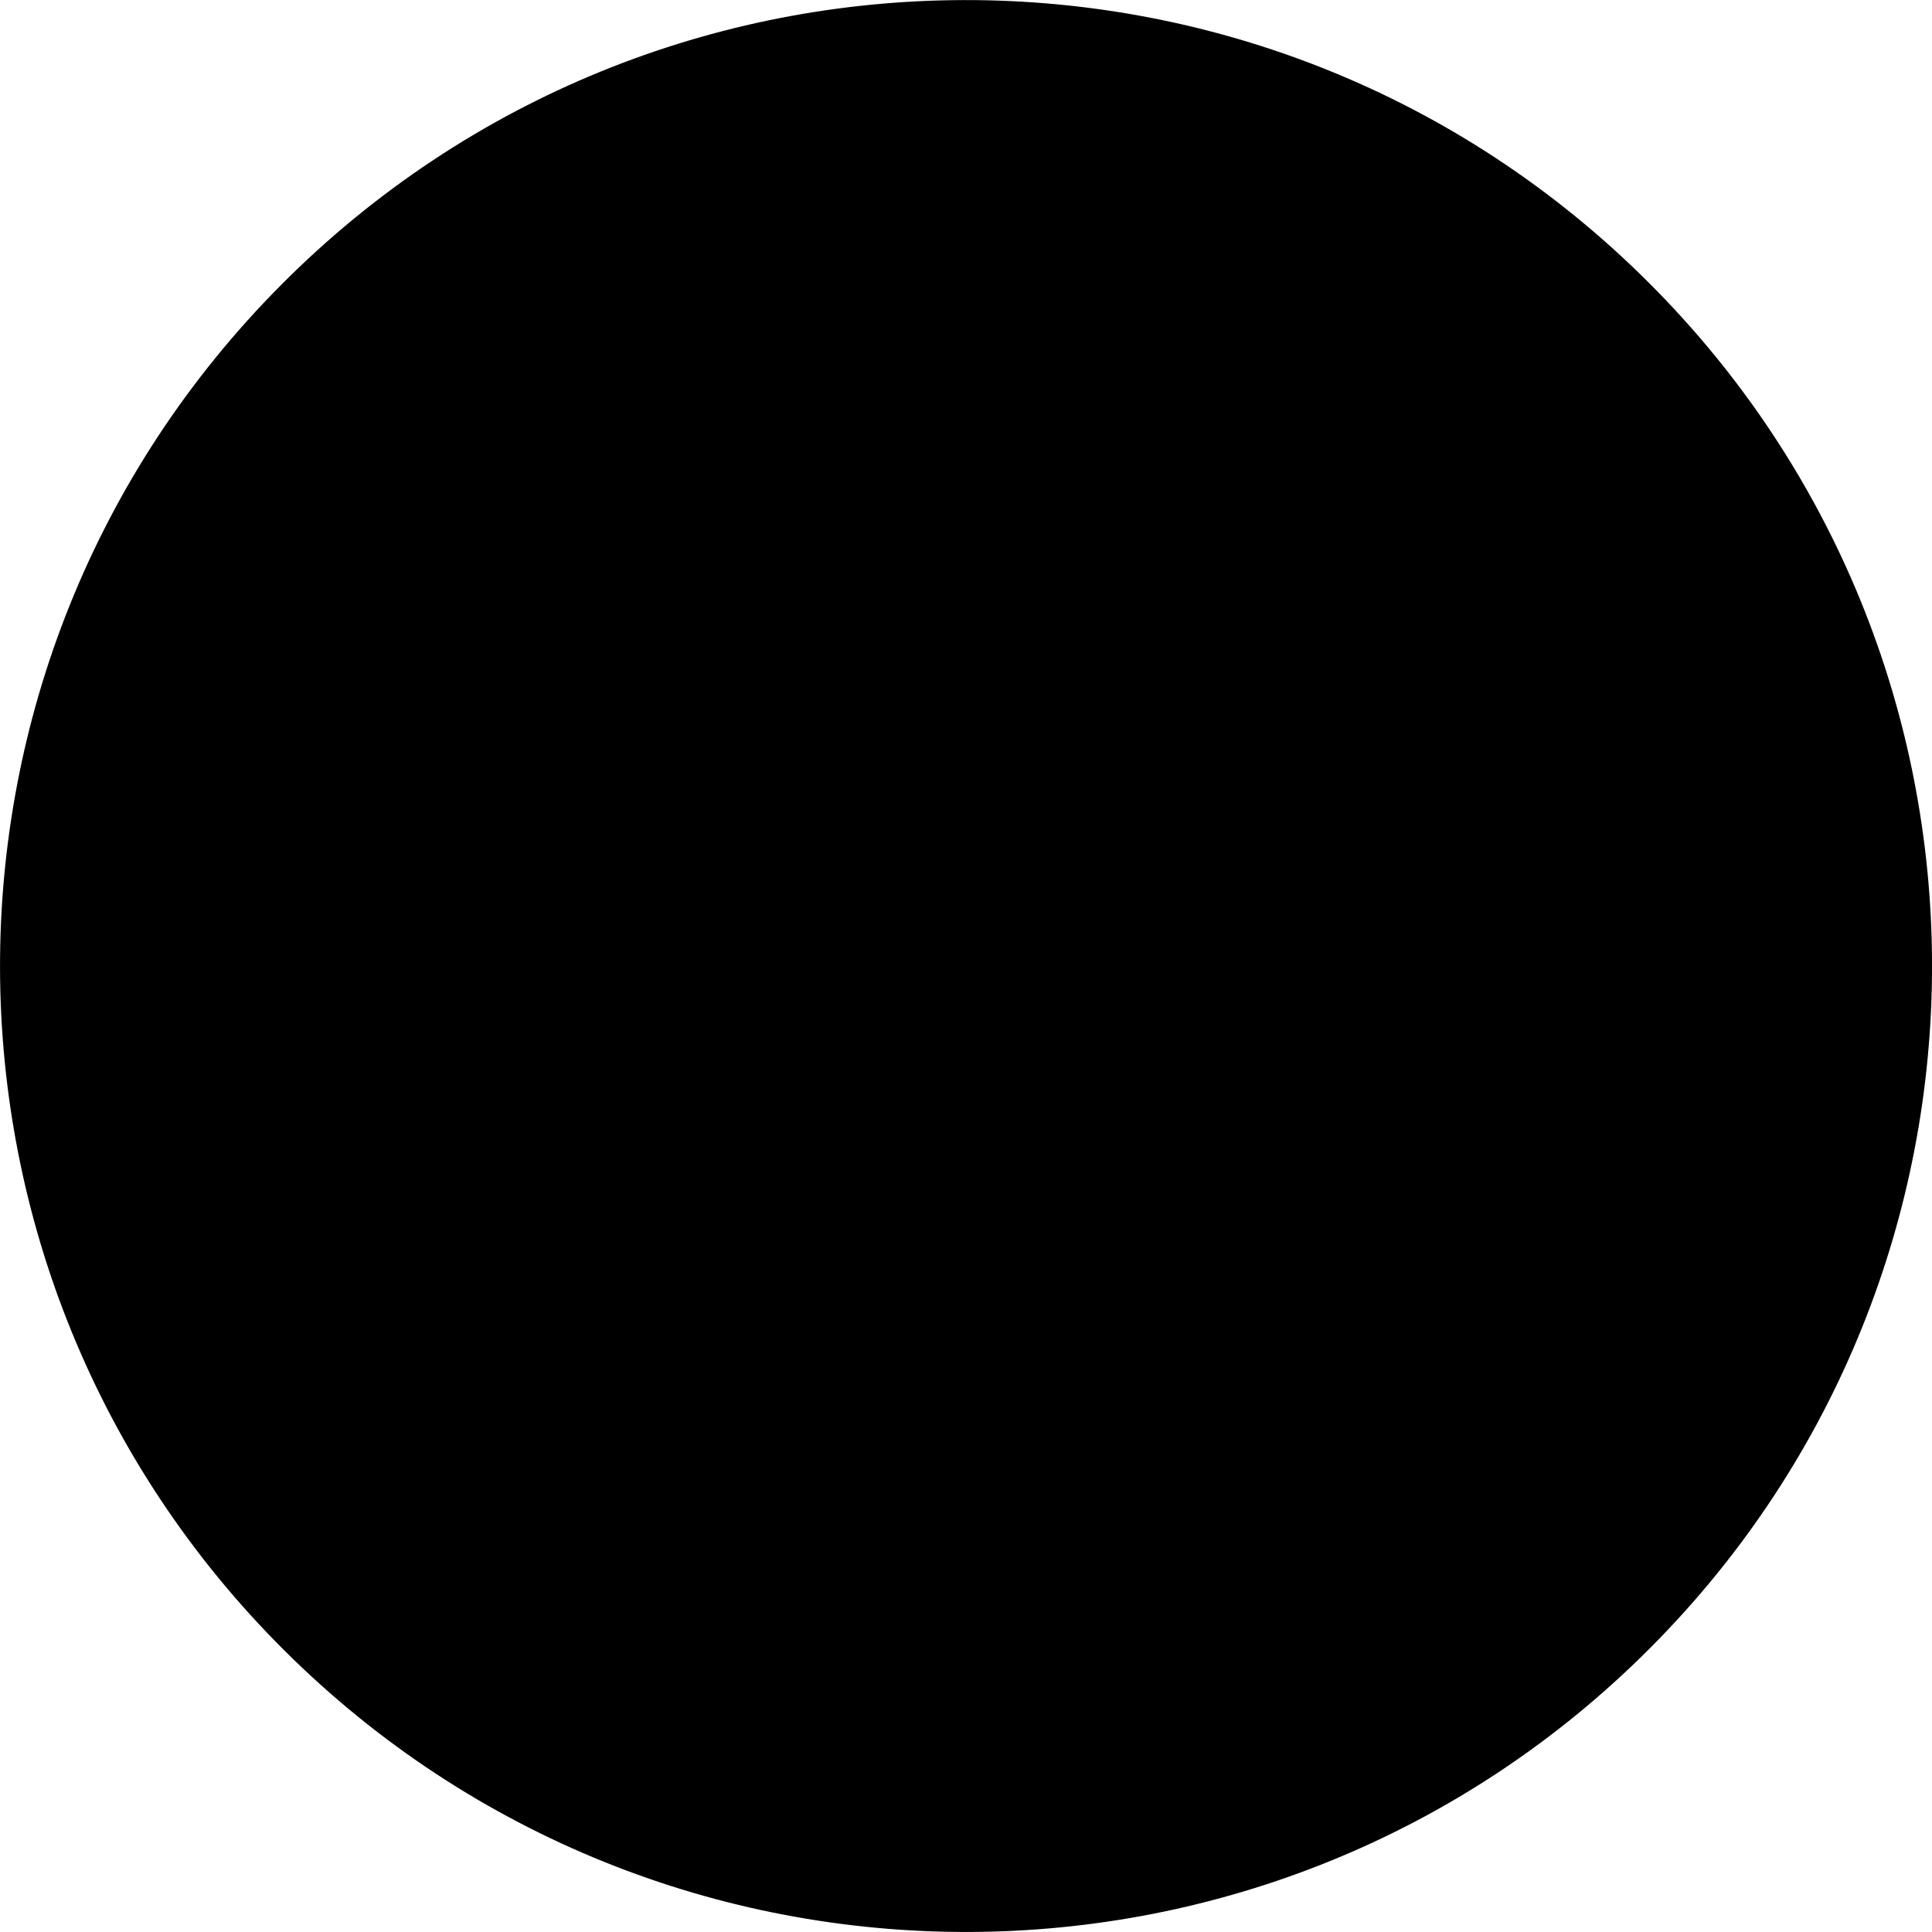
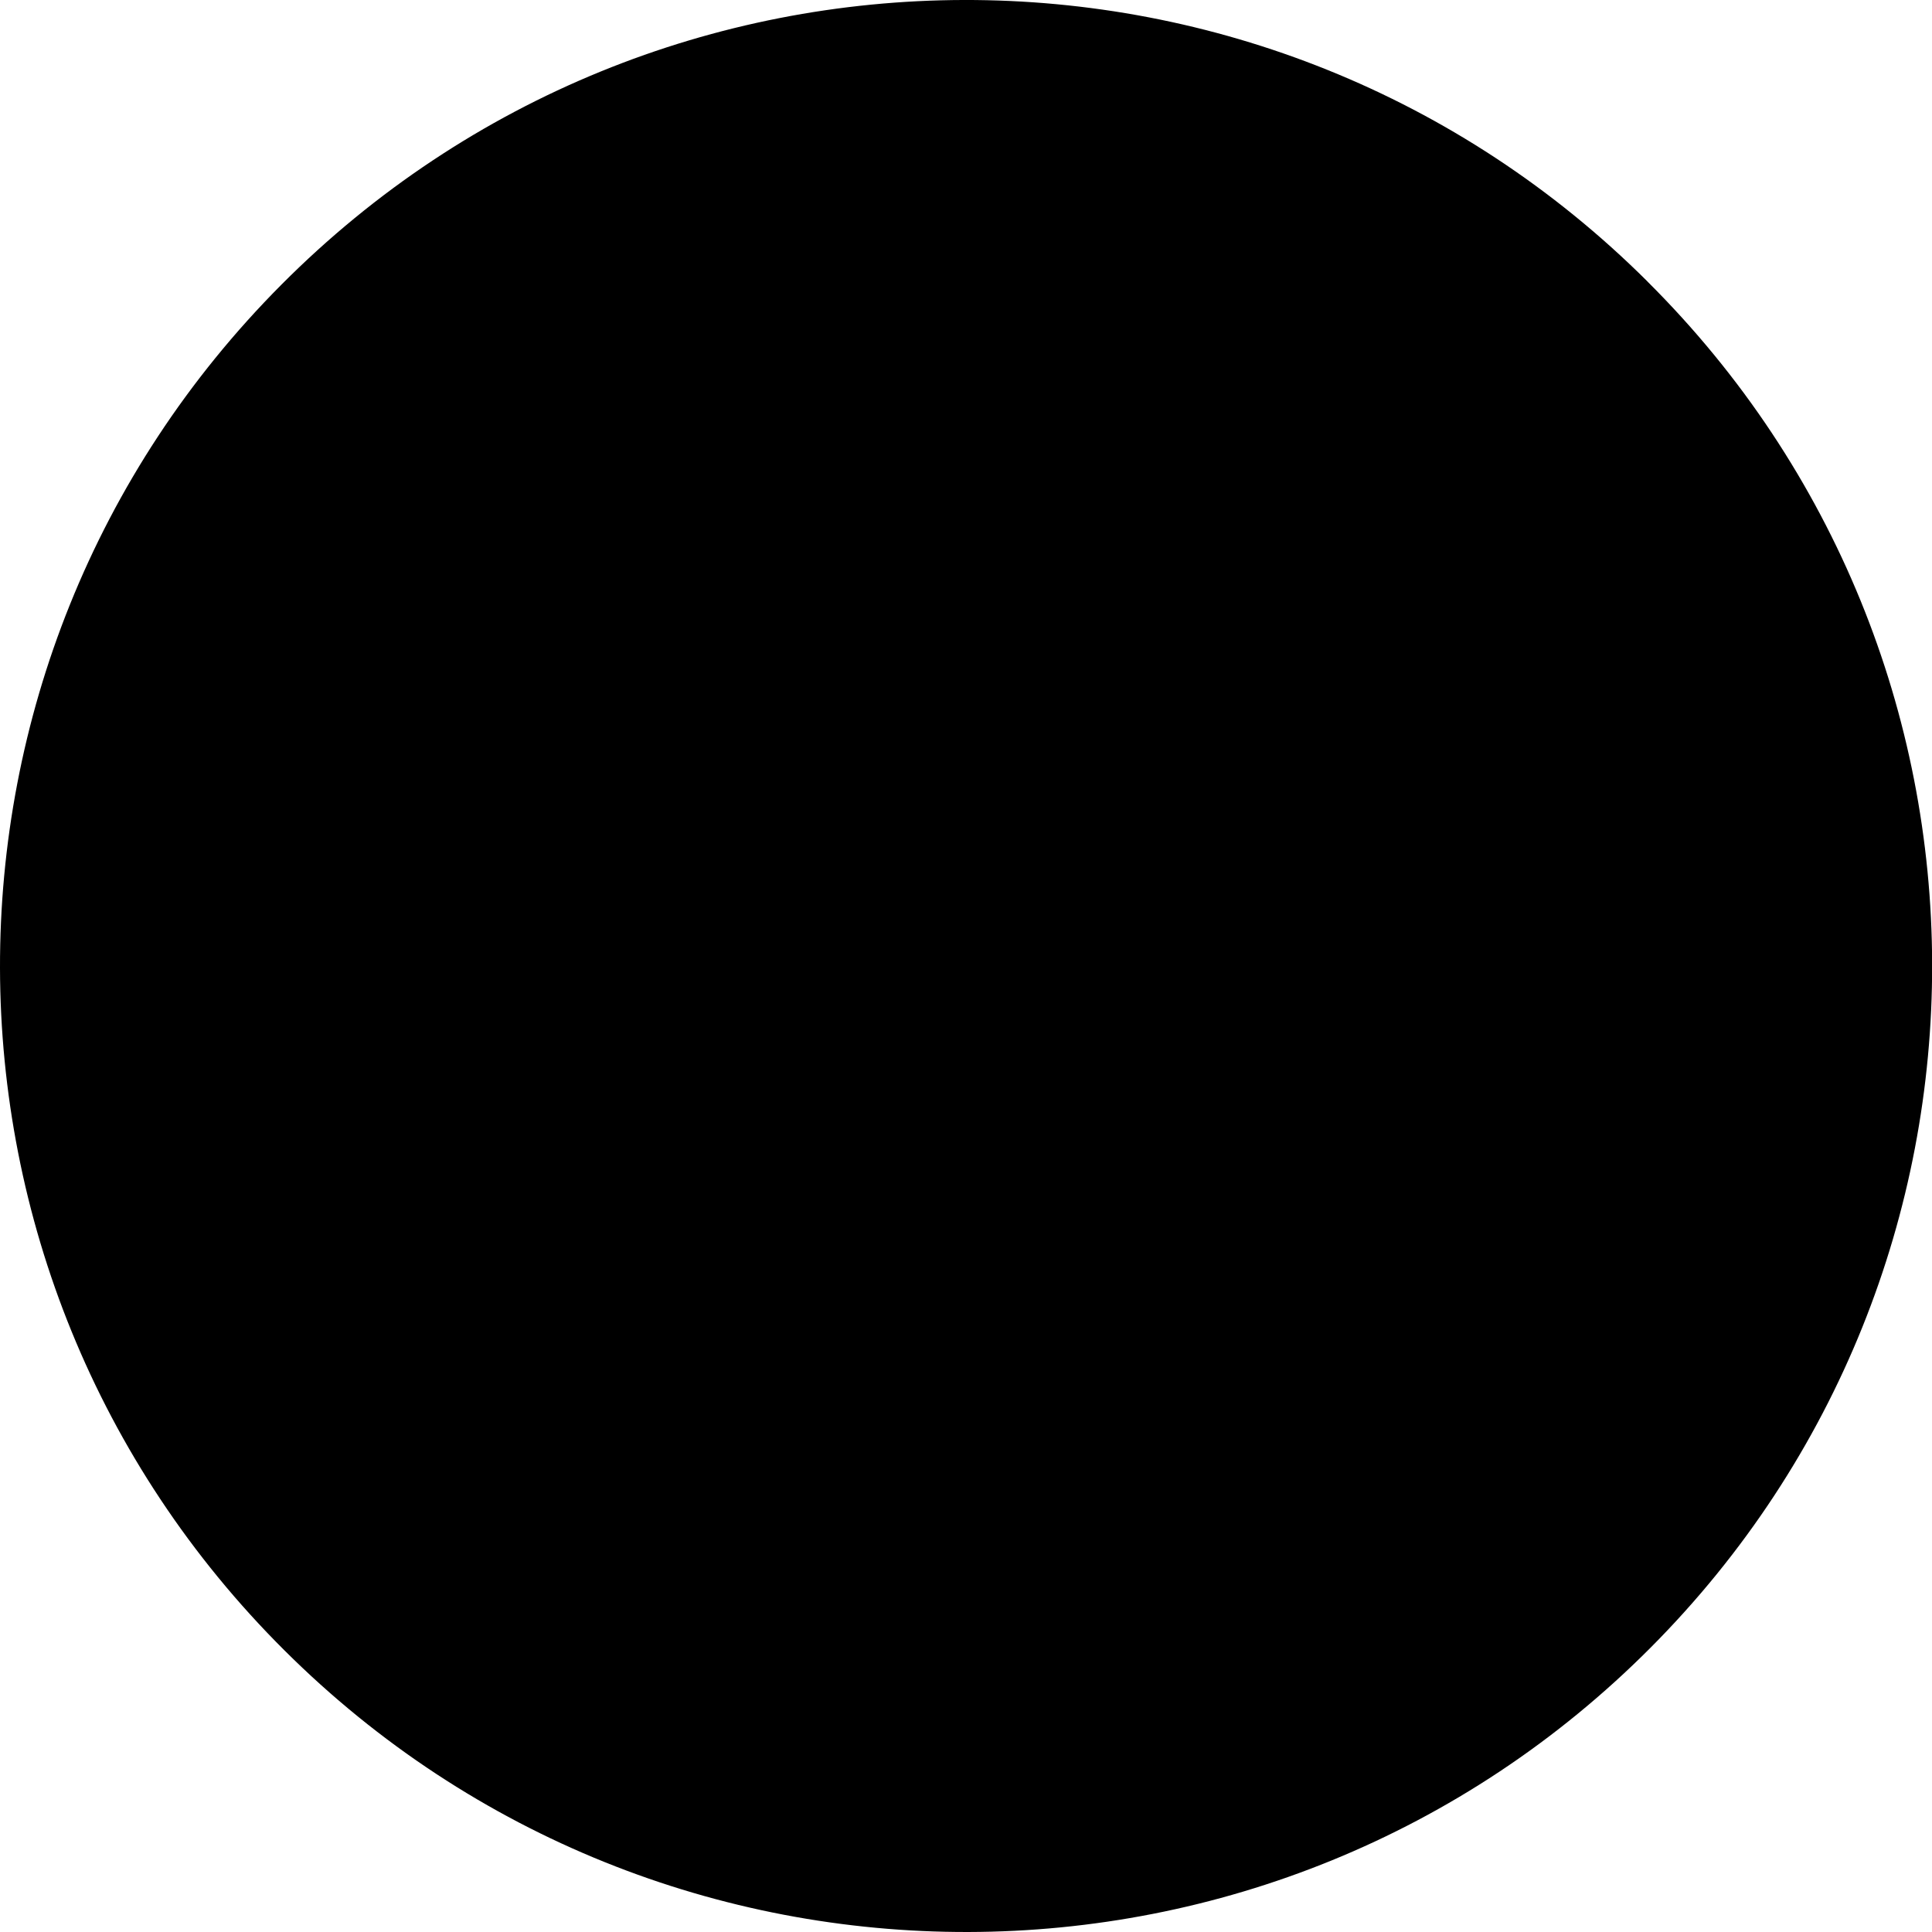
- <svg xmlns="http://www.w3.org/2000/svg" viewBox="0 0 31.955 31.955" xml:space="preserve">
-   <path d="M27.25 4.655c-6.254-6.226-16.37-6.201-22.594.051-6.227 6.254-6.204 16.37.049 22.594 6.256 6.226 16.374 6.203 22.597-.051 6.224-6.254 6.203-16.371-.052-22.594z" />
-   <path d="m13.288 23.896-1.768 5.207c2.567.829 5.331.886 7.926.17l-.665-5.416a8.382 8.382 0 0 1-5.493.039zM8.12 13.122l-5.645-.859a13.856 13.856 0 0 0 .225 8.143l5.491-1.375a8.391 8.391 0 0 1-.071-5.909zm20.643-1.789-4.965 1.675a8.39 8.39 0 0 1-.247 6.522l5.351.672a13.868 13.868 0 0 0-.139-8.869zm-17.369-8.45 1.018 5.528a8.395 8.395 0 0 1 6.442-.288l1.583-5.137a13.855 13.855 0 0 0-9.043-.103z" />
-   <circle cx="15.979" cy="15.977" r="6.117" />
+ <svg xmlns="http://www.w3.org/2000/svg" viewBox="0 0 30 30">
+   <path d="M25.582 4.371c-5.871-5.848-15.367-5.824-21.21.047-5.849 5.871-5.825 15.367.046 21.21 5.871 5.849 15.371 5.825 21.215-.046 5.844-5.871 5.824-15.367-.051-21.21Zm0 0" style="stroke:none;fill-rule:nonzero;fill-opacity:1" />
+   <path d="m12.473 22.434-1.657 4.89c2.407.778 5.004.828 7.442.156l-.625-5.082a7.893 7.893 0 0 1-5.16.036ZM7.62 12.32l-5.297-.808c-.699 2.511-.625 5.175.211 7.644l5.156-1.289a7.885 7.885 0 0 1-.07-5.547Zm19.383-1.68-4.664 1.57a7.866 7.866 0 0 1-.23 6.126l5.023.629a13.005 13.005 0 0 0-.13-8.324ZM10.695 2.708l.957 5.188a7.883 7.883 0 0 1 6.047-.27l1.488-4.82a13.02 13.02 0 0 0-8.492-.098ZM20.746 15a5.745 5.745 0 0 1-11.488 0 5.744 5.744 0 0 1 11.488 0Zm0 0" style="stroke:none;fill-rule:nonzero;fill-opacity:1" />
</svg>
